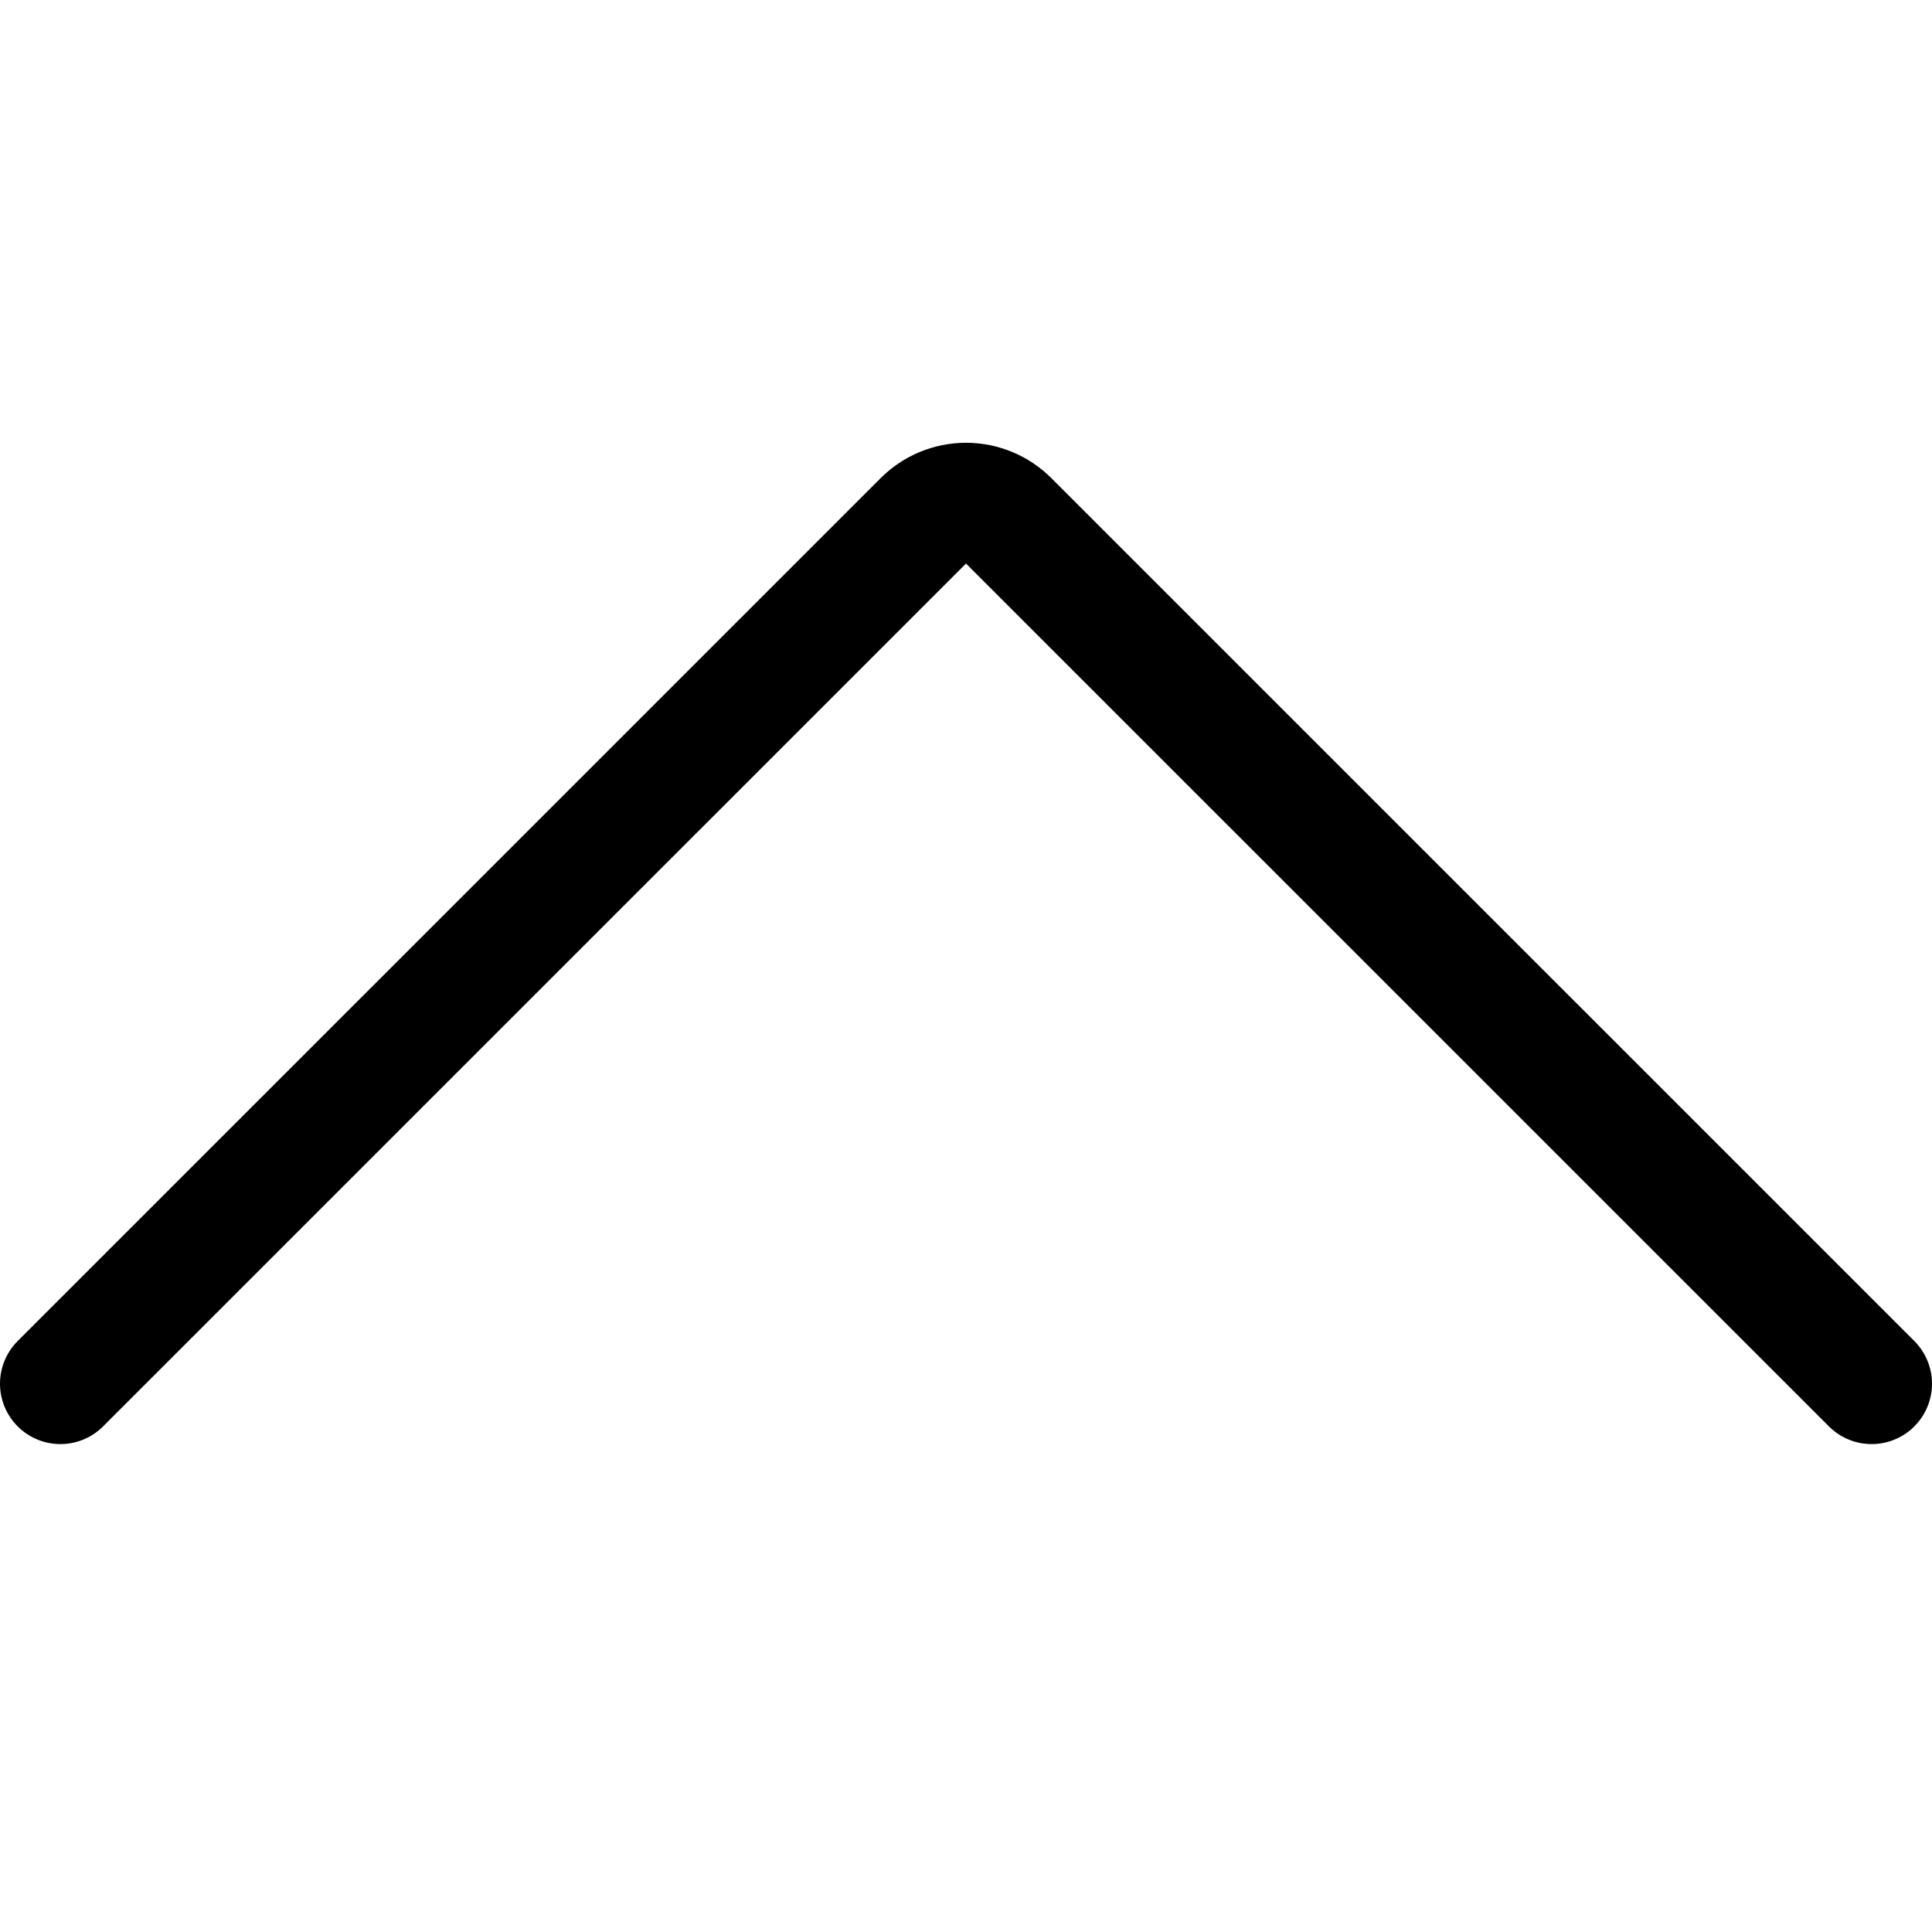
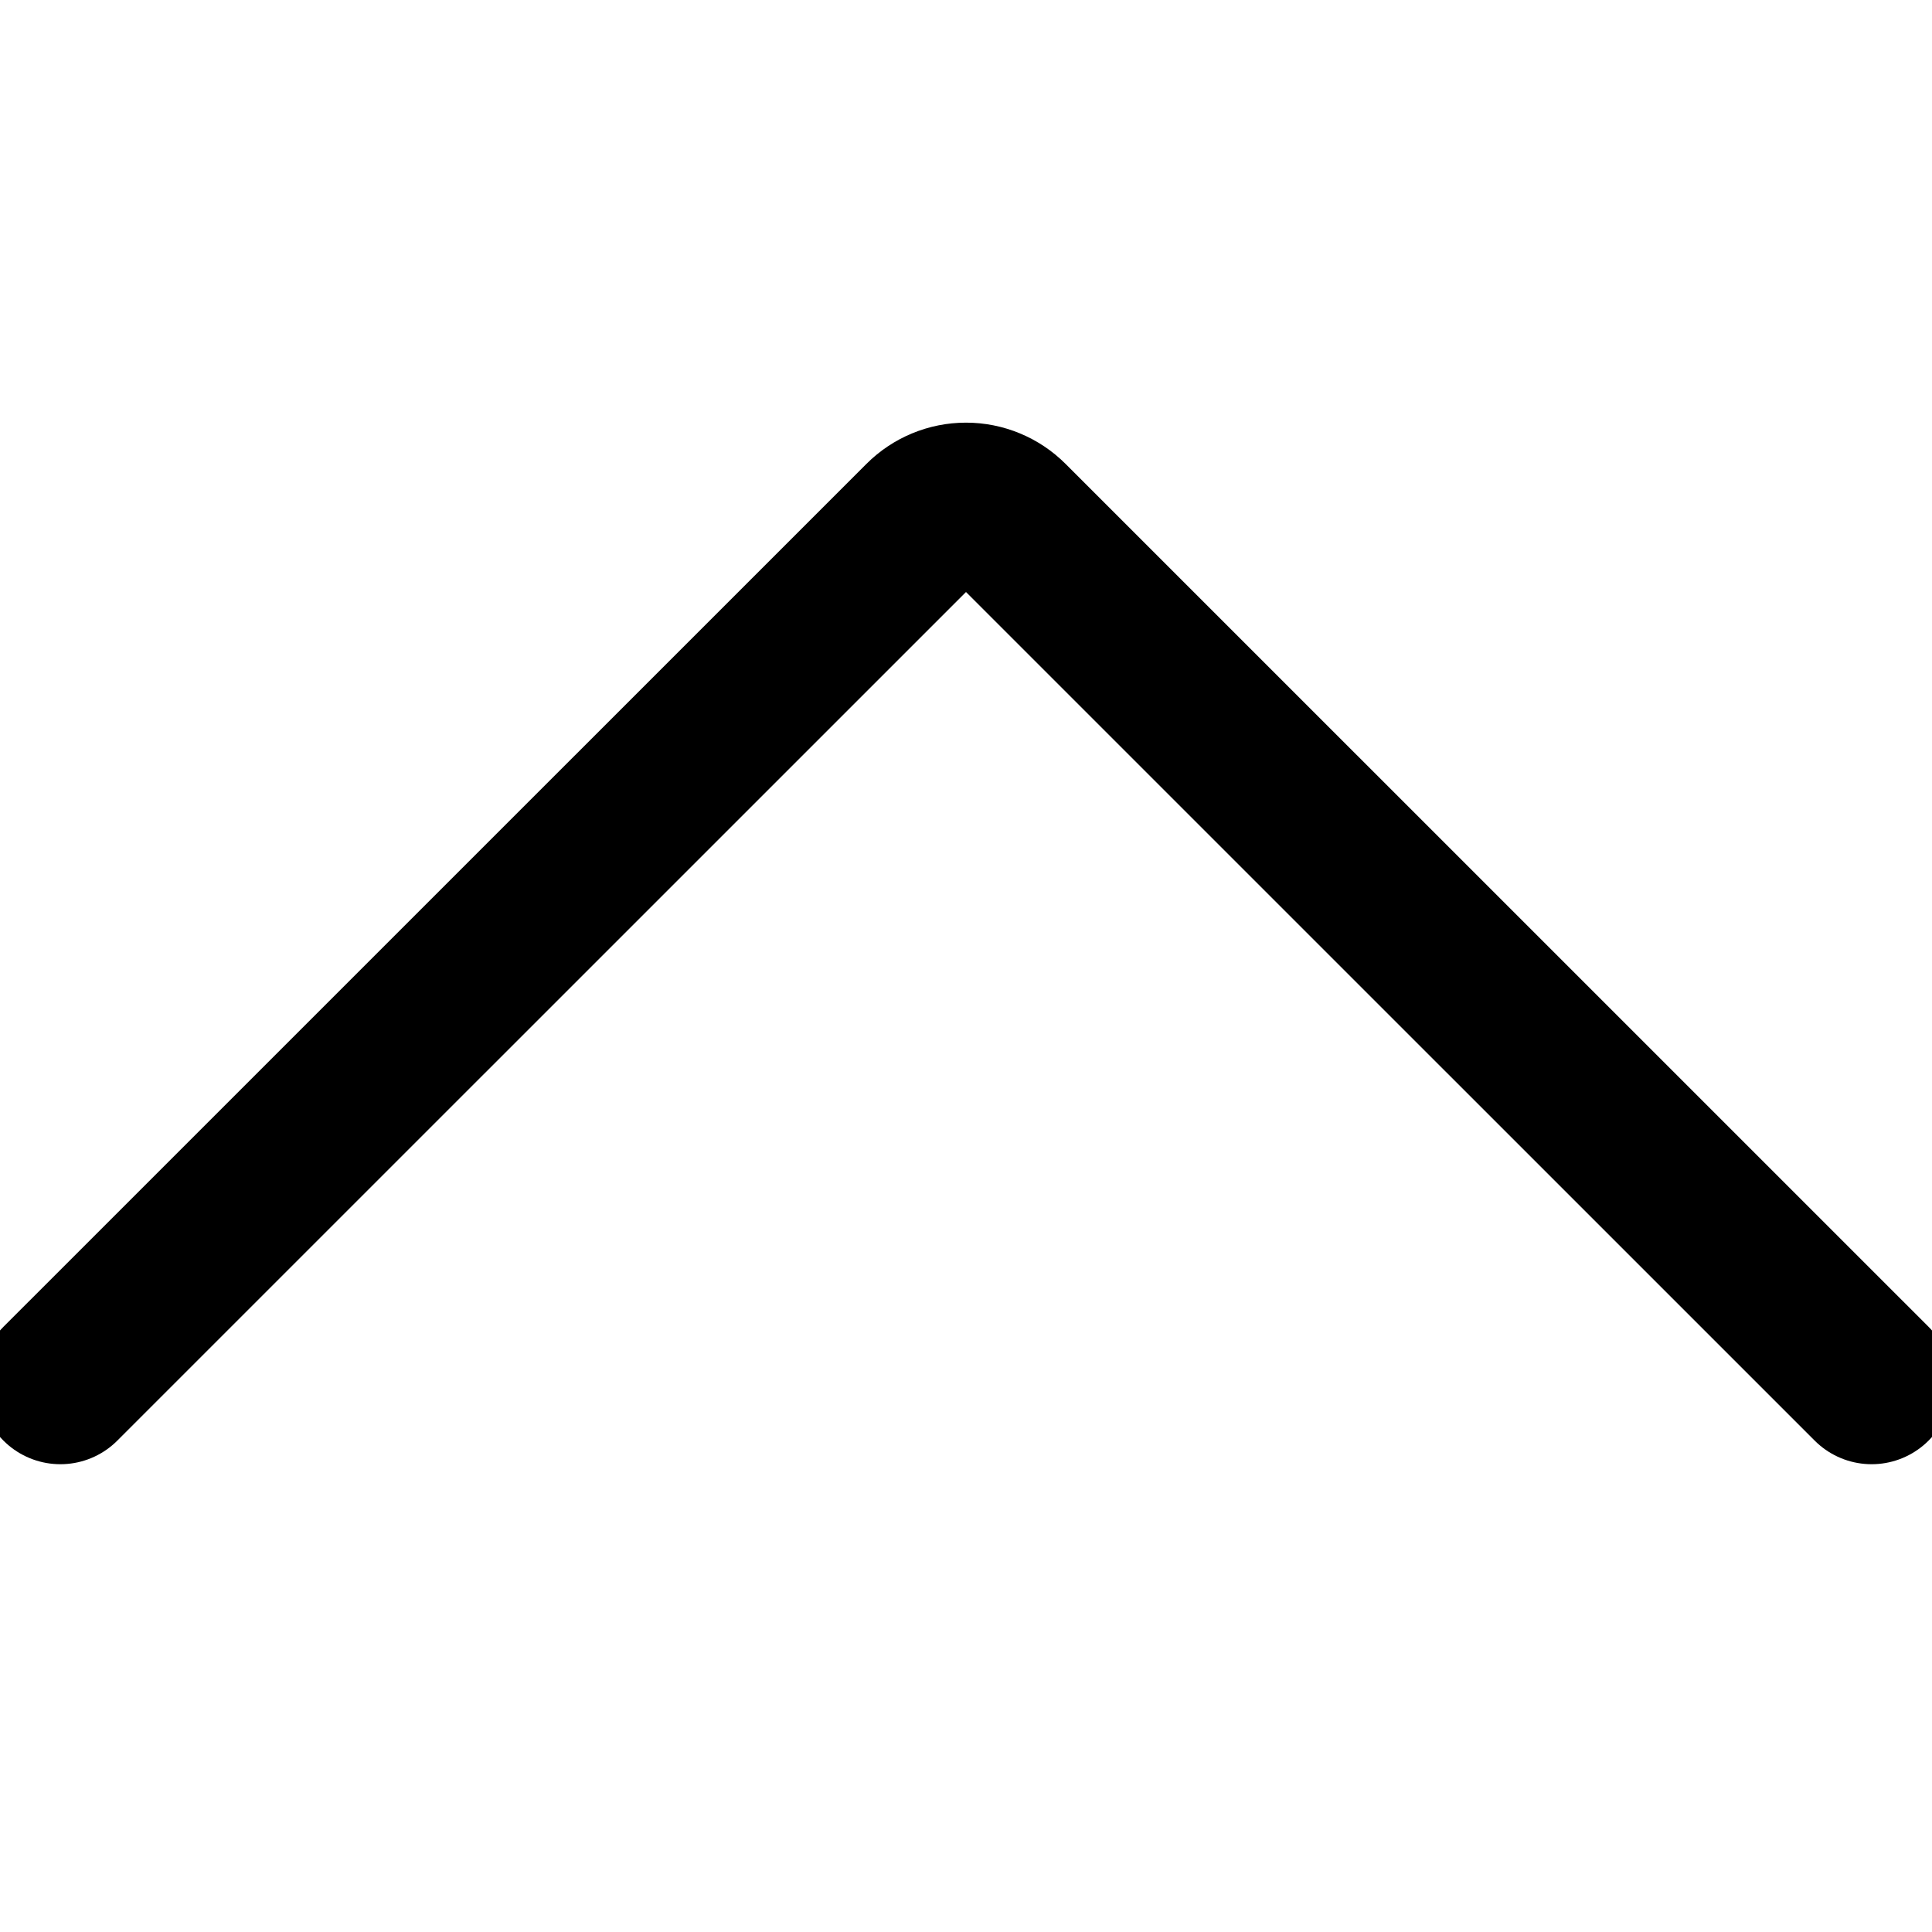
- <svg xmlns="http://www.w3.org/2000/svg" viewBox="0 0 24 24" stroke-width="1.5">
+ <svg xmlns="http://www.w3.org/2000/svg" viewBox="0 0 24 24" stroke-width="2">
  <path d="M.75 17.189 11.47 6.47a.749.749 0 0 1 1.06 0l10.72 10.719" fill="none" stroke="currentColor" stroke-linecap="round" stroke-linejoin="round" />
</svg>
